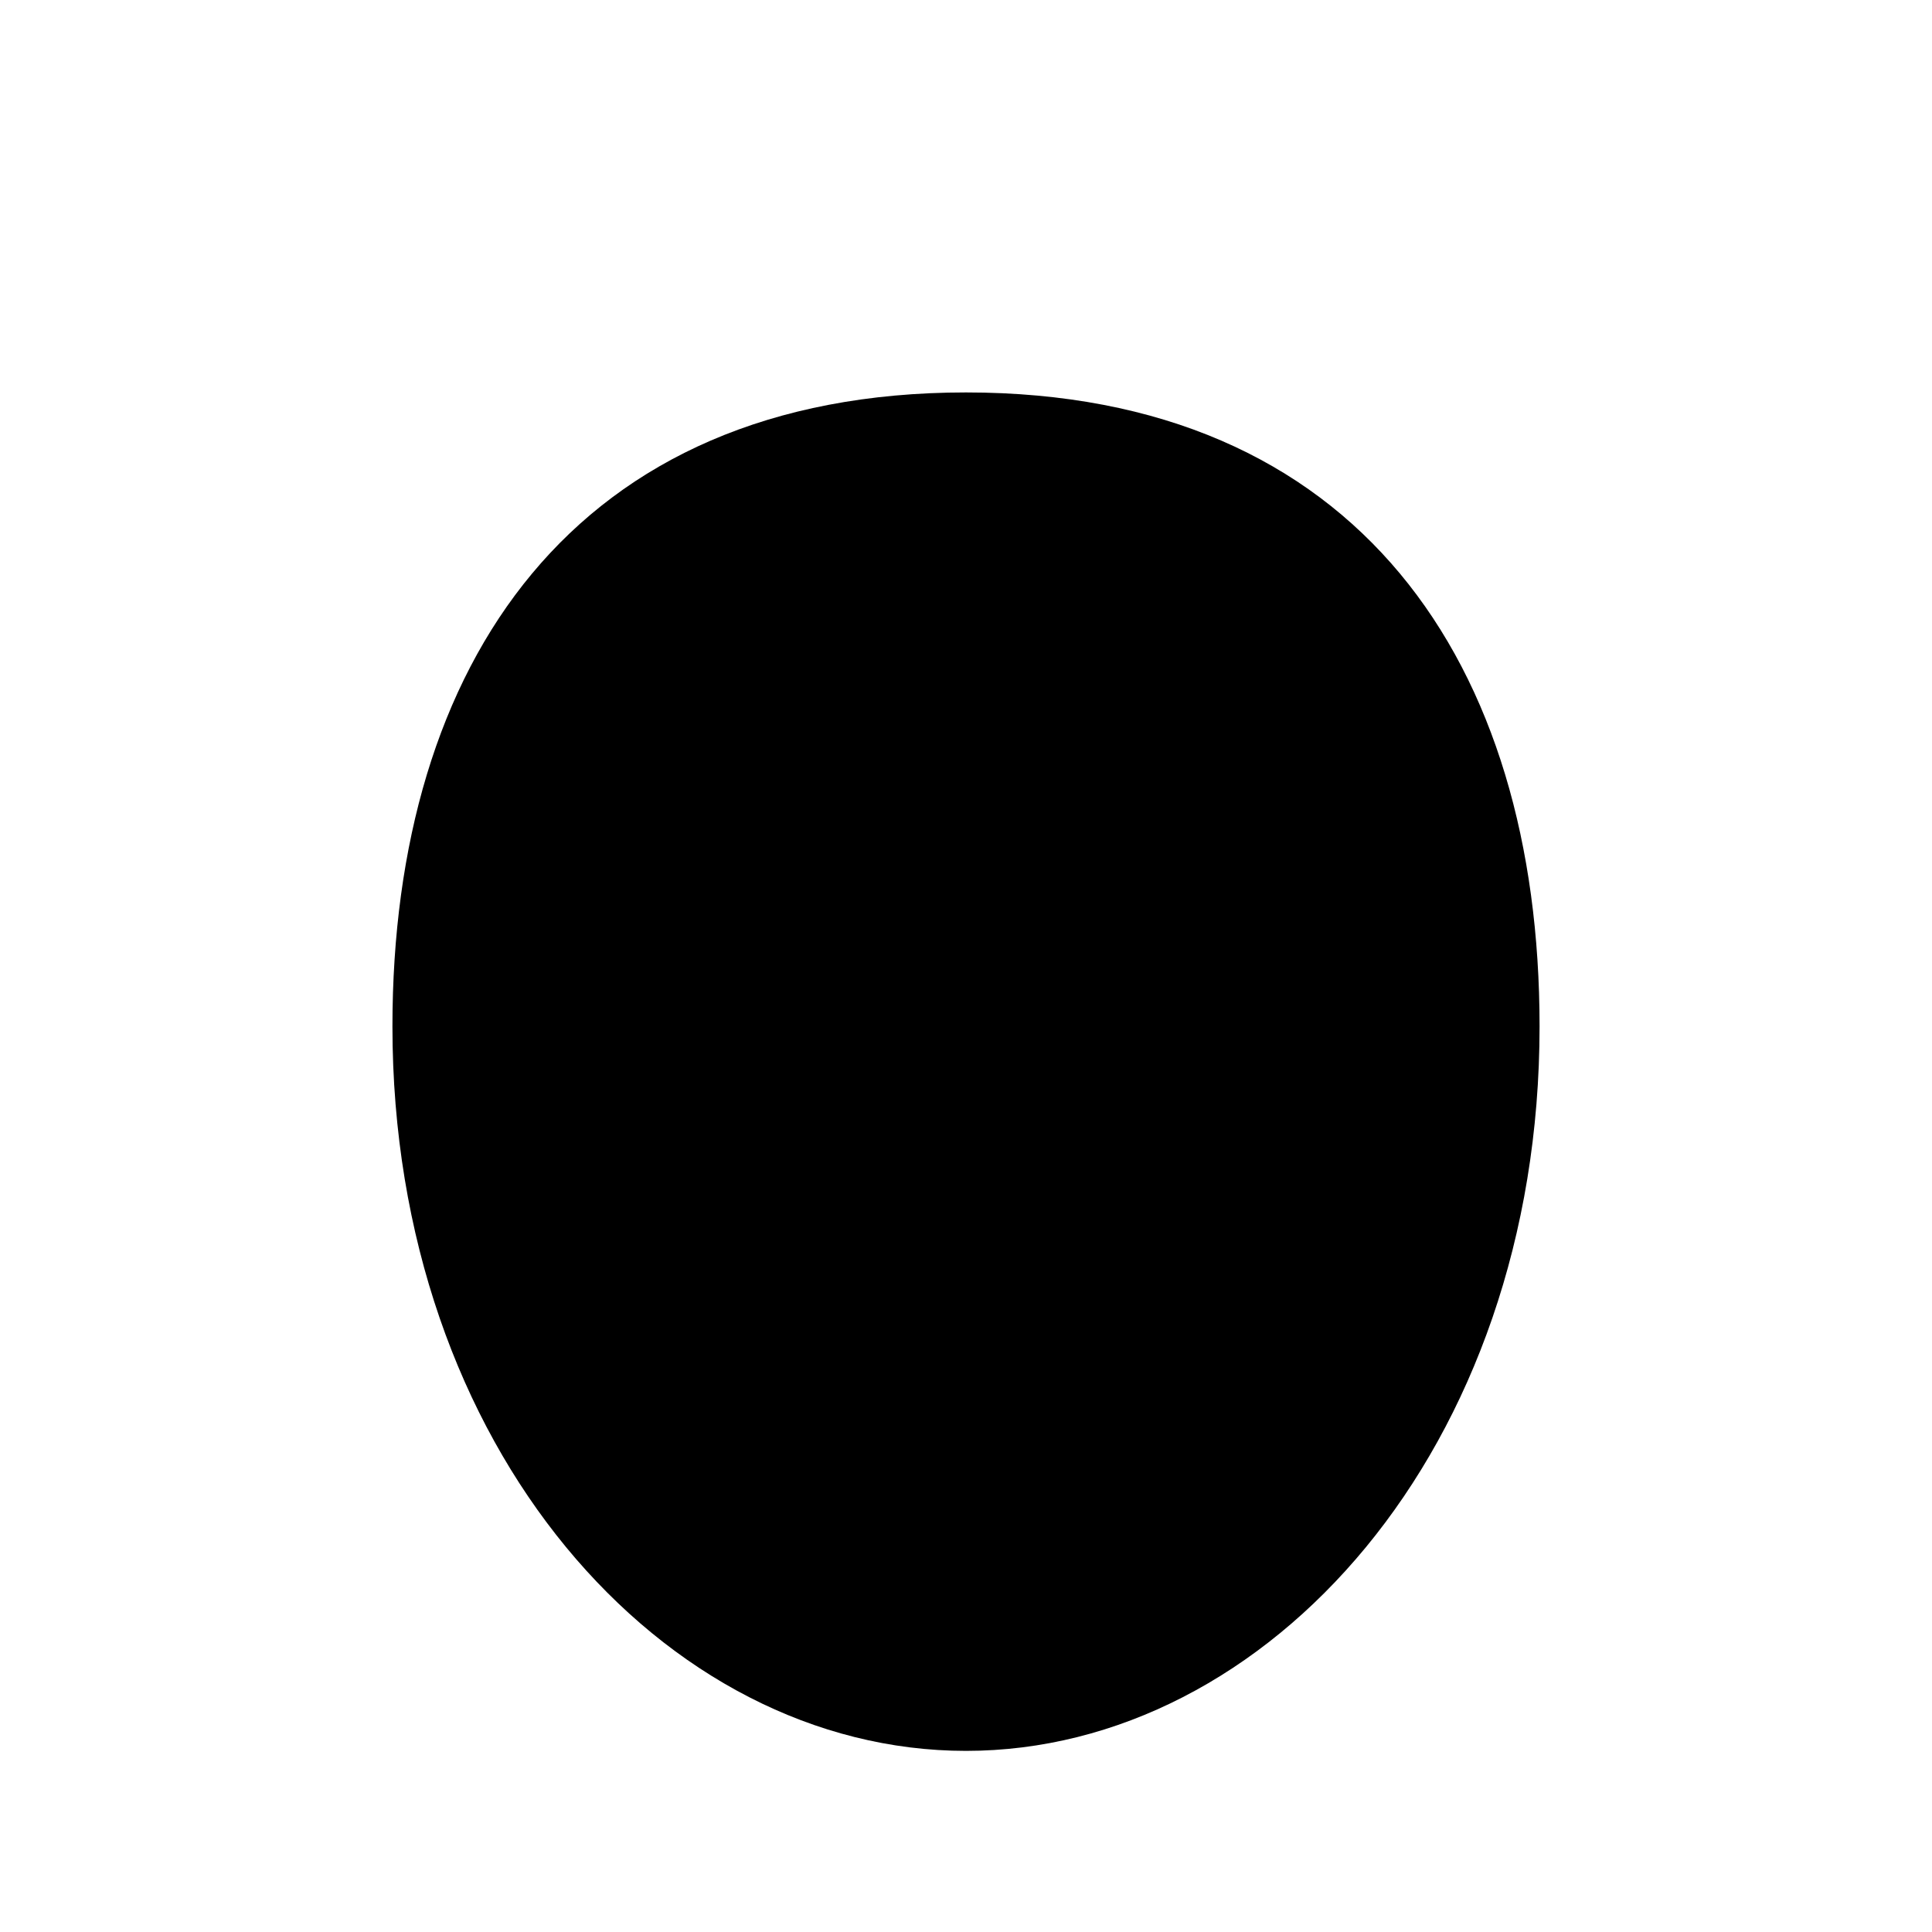
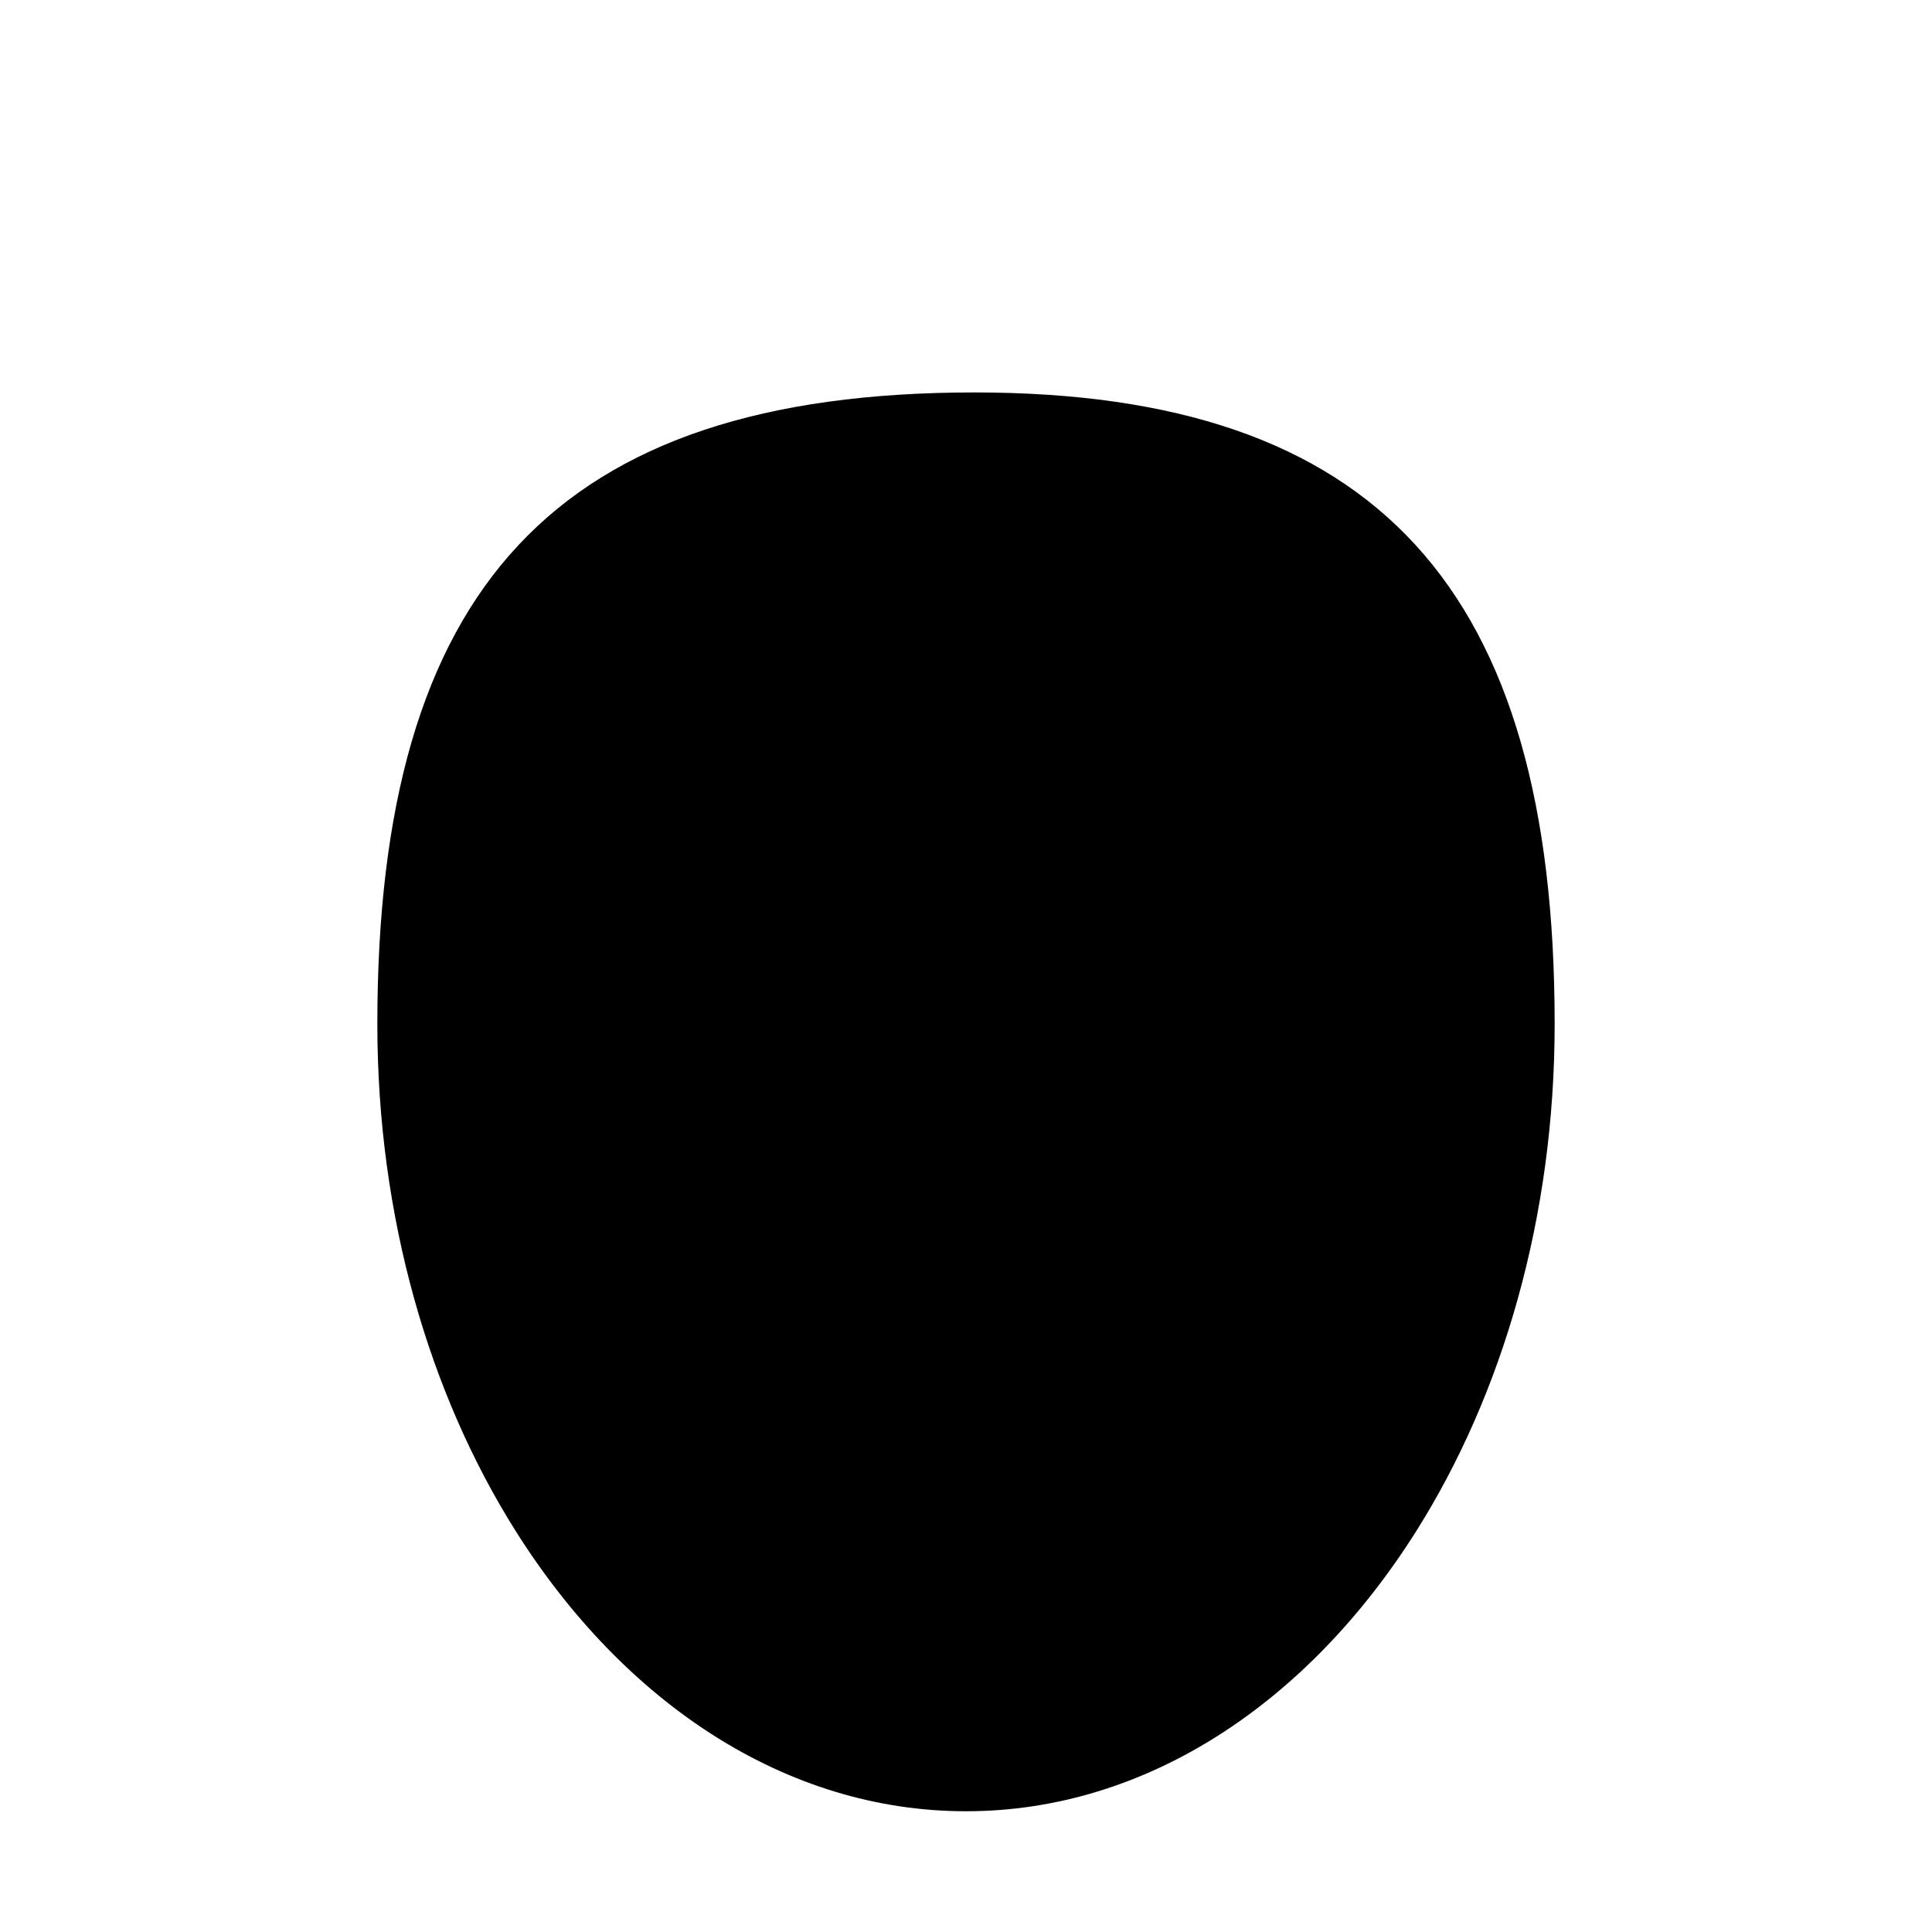
- <svg xmlns="http://www.w3.org/2000/svg" viewBox="0 0 128 128">
-   <path d="M 64 26        C 90 26, 102 44, 102 68        C 102 96, 84 116, 64 116        C 44 116, 26 96, 26 68        C 26 44, 38 26, 64 26 Z" fill="currentColor" />
+ <svg xmlns="http://www.w3.org/2000/svg" width="128" height="128" viewBox="0 0 128 128" fill="none">
+   <path d="M103 67.84C103 80.646 99.549 92.374 93.823 101.453C86.669 112.795 75.964 120 64 120C52.036 120 41.331 112.795 34.176 101.453C28.451 92.374 25 80.646 25 67.84C25 39.032 36.742 26 64.559 26C91.258 26 103 39.032 103 67.84Z" fill="currentColor" />
</svg>
